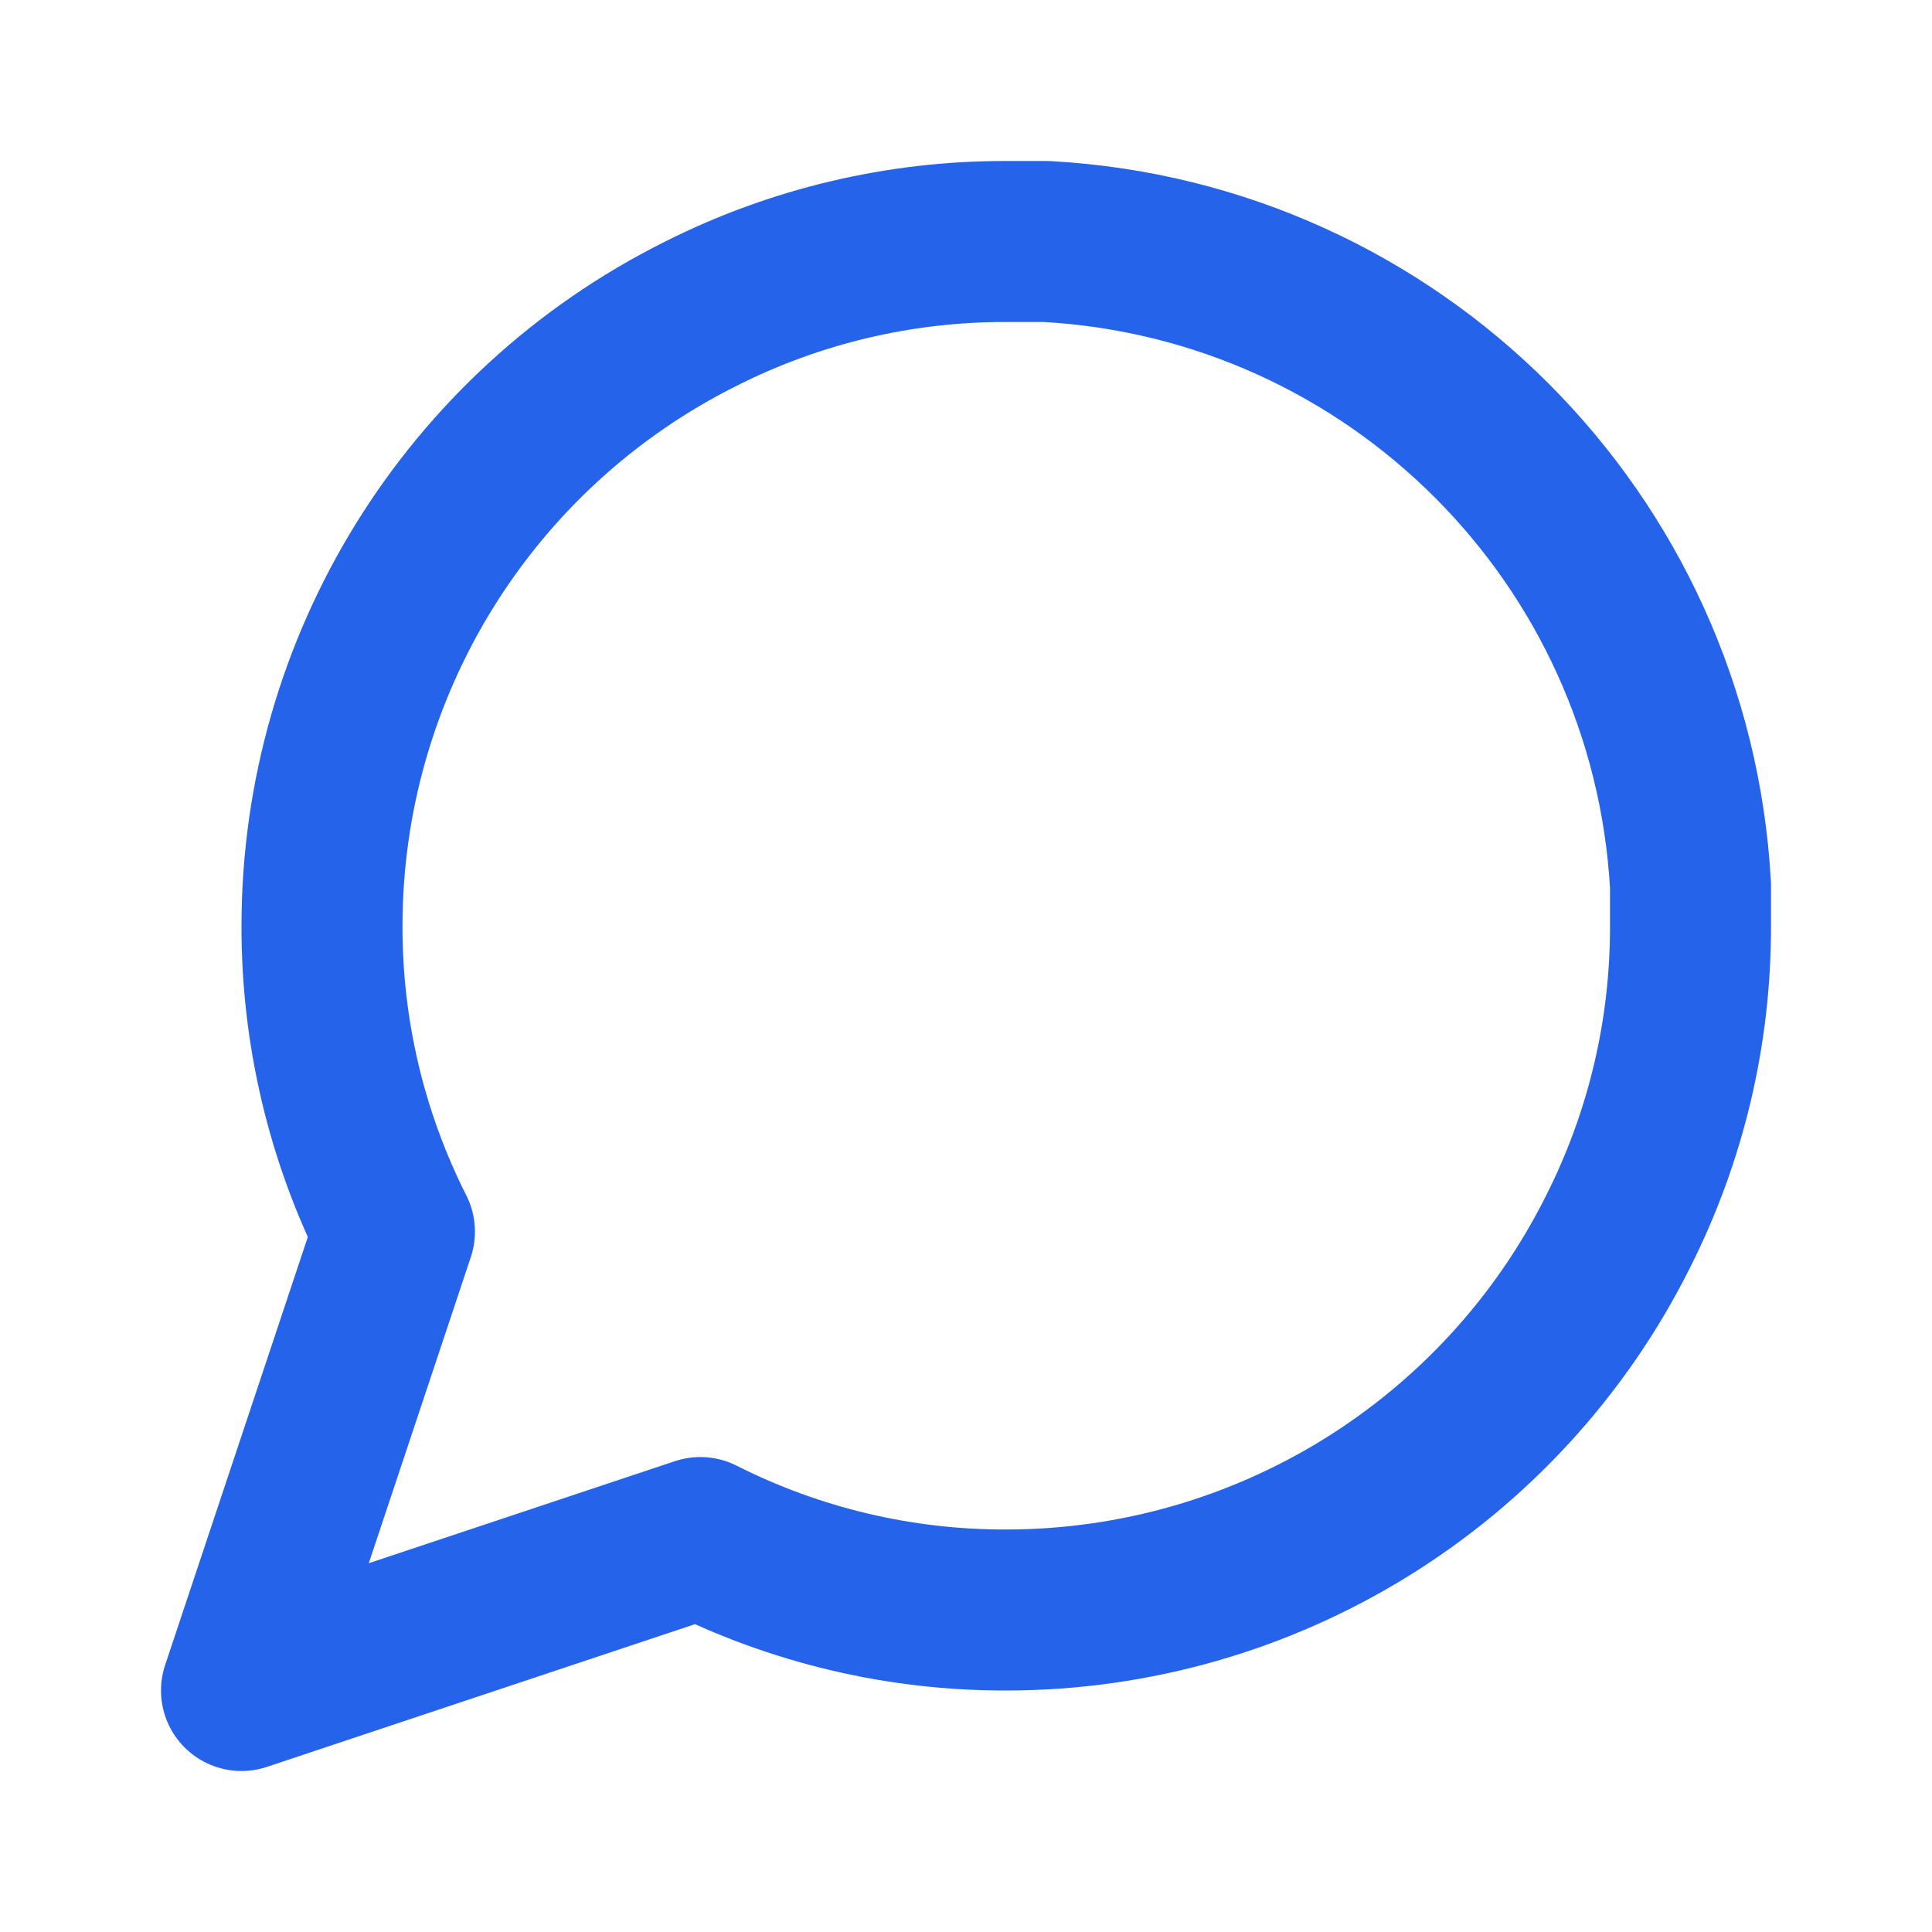
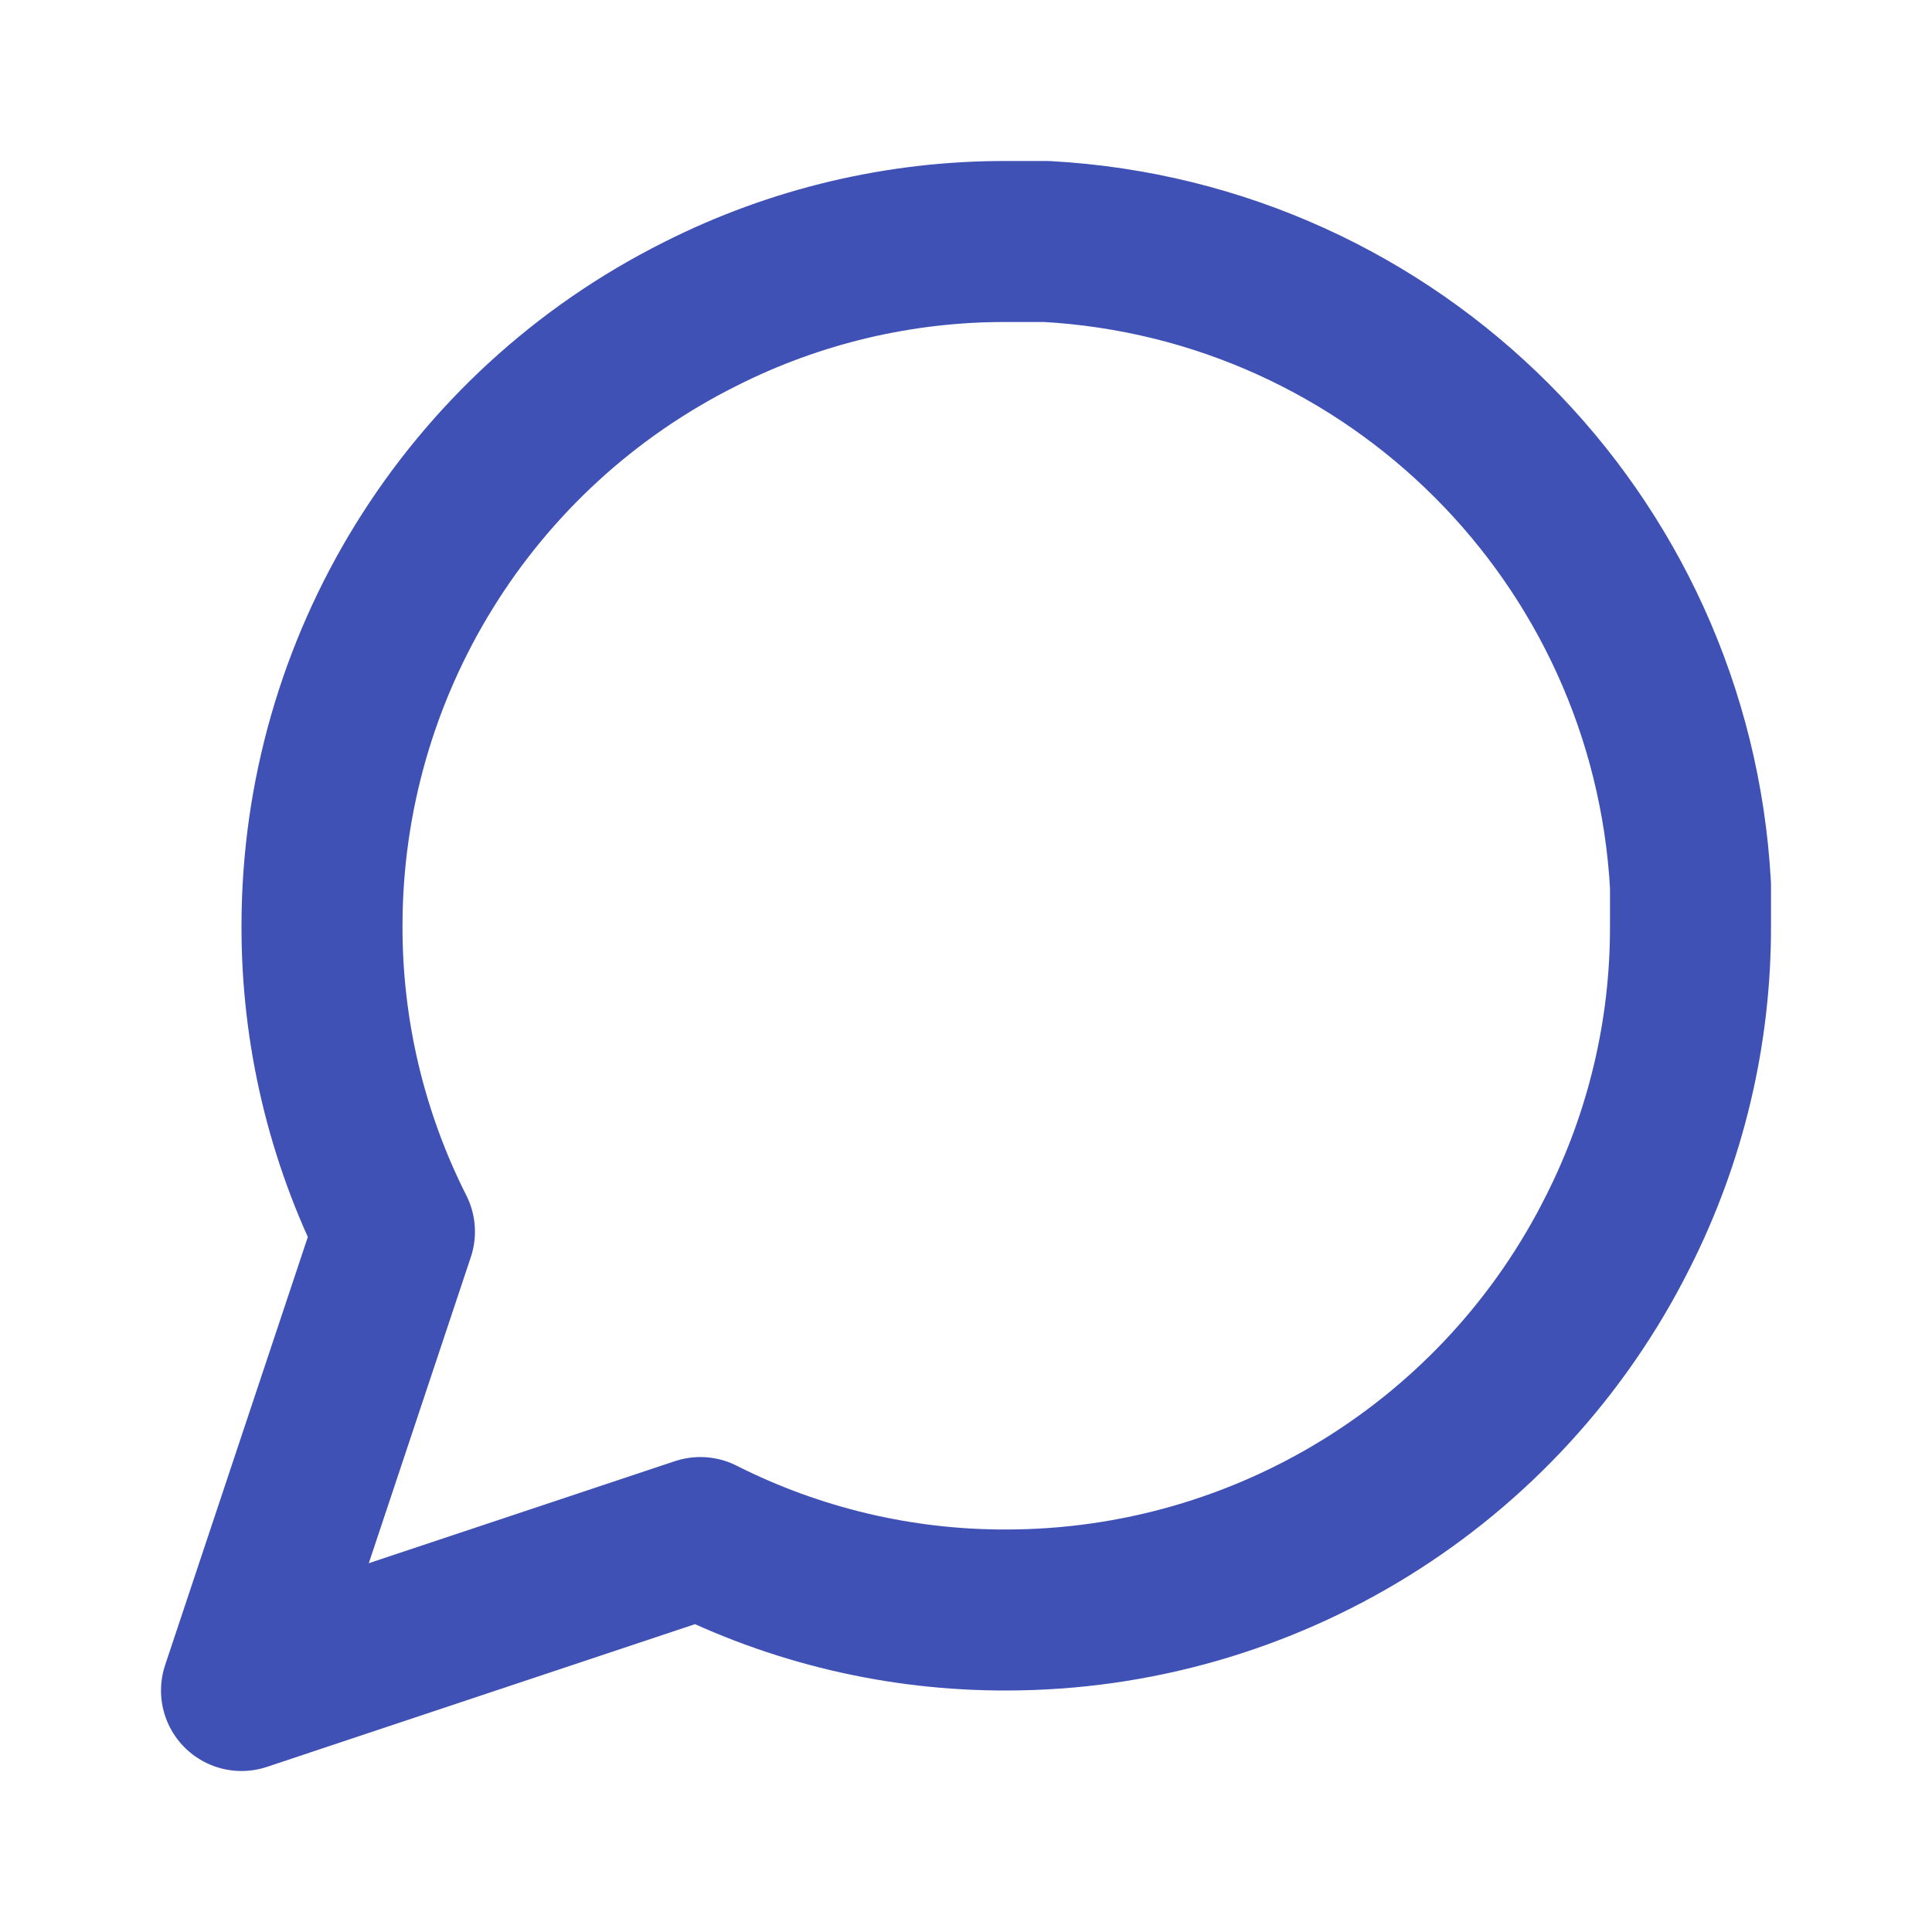
- <svg xmlns="http://www.w3.org/2000/svg" viewBox="0 0 24 24" fill="none" stroke="#2563eb" stroke-width="2" stroke-linecap="round" stroke-linejoin="round">
+ <svg xmlns="http://www.w3.org/2000/svg" viewBox="0 0 24 24" fill="none" stroke="#3F51B5" stroke-width="2" stroke-linecap="round" stroke-linejoin="round">
  <path d="M21 11.5a8.38 8.38 0 0 1-.9 3.8 8.5 8.5 0 0 1-7.6 4.7 8.38 8.38 0 0 1-3.8-.9L3 21l1.9-5.7a8.38 8.38 0 0 1-.9-3.8 8.5 8.5 0 0 1 4.7-7.6 8.38 8.38 0 0 1 3.8-.9h.5a8.48 8.48 0 0 1 8 8v.5z" />
</svg>
